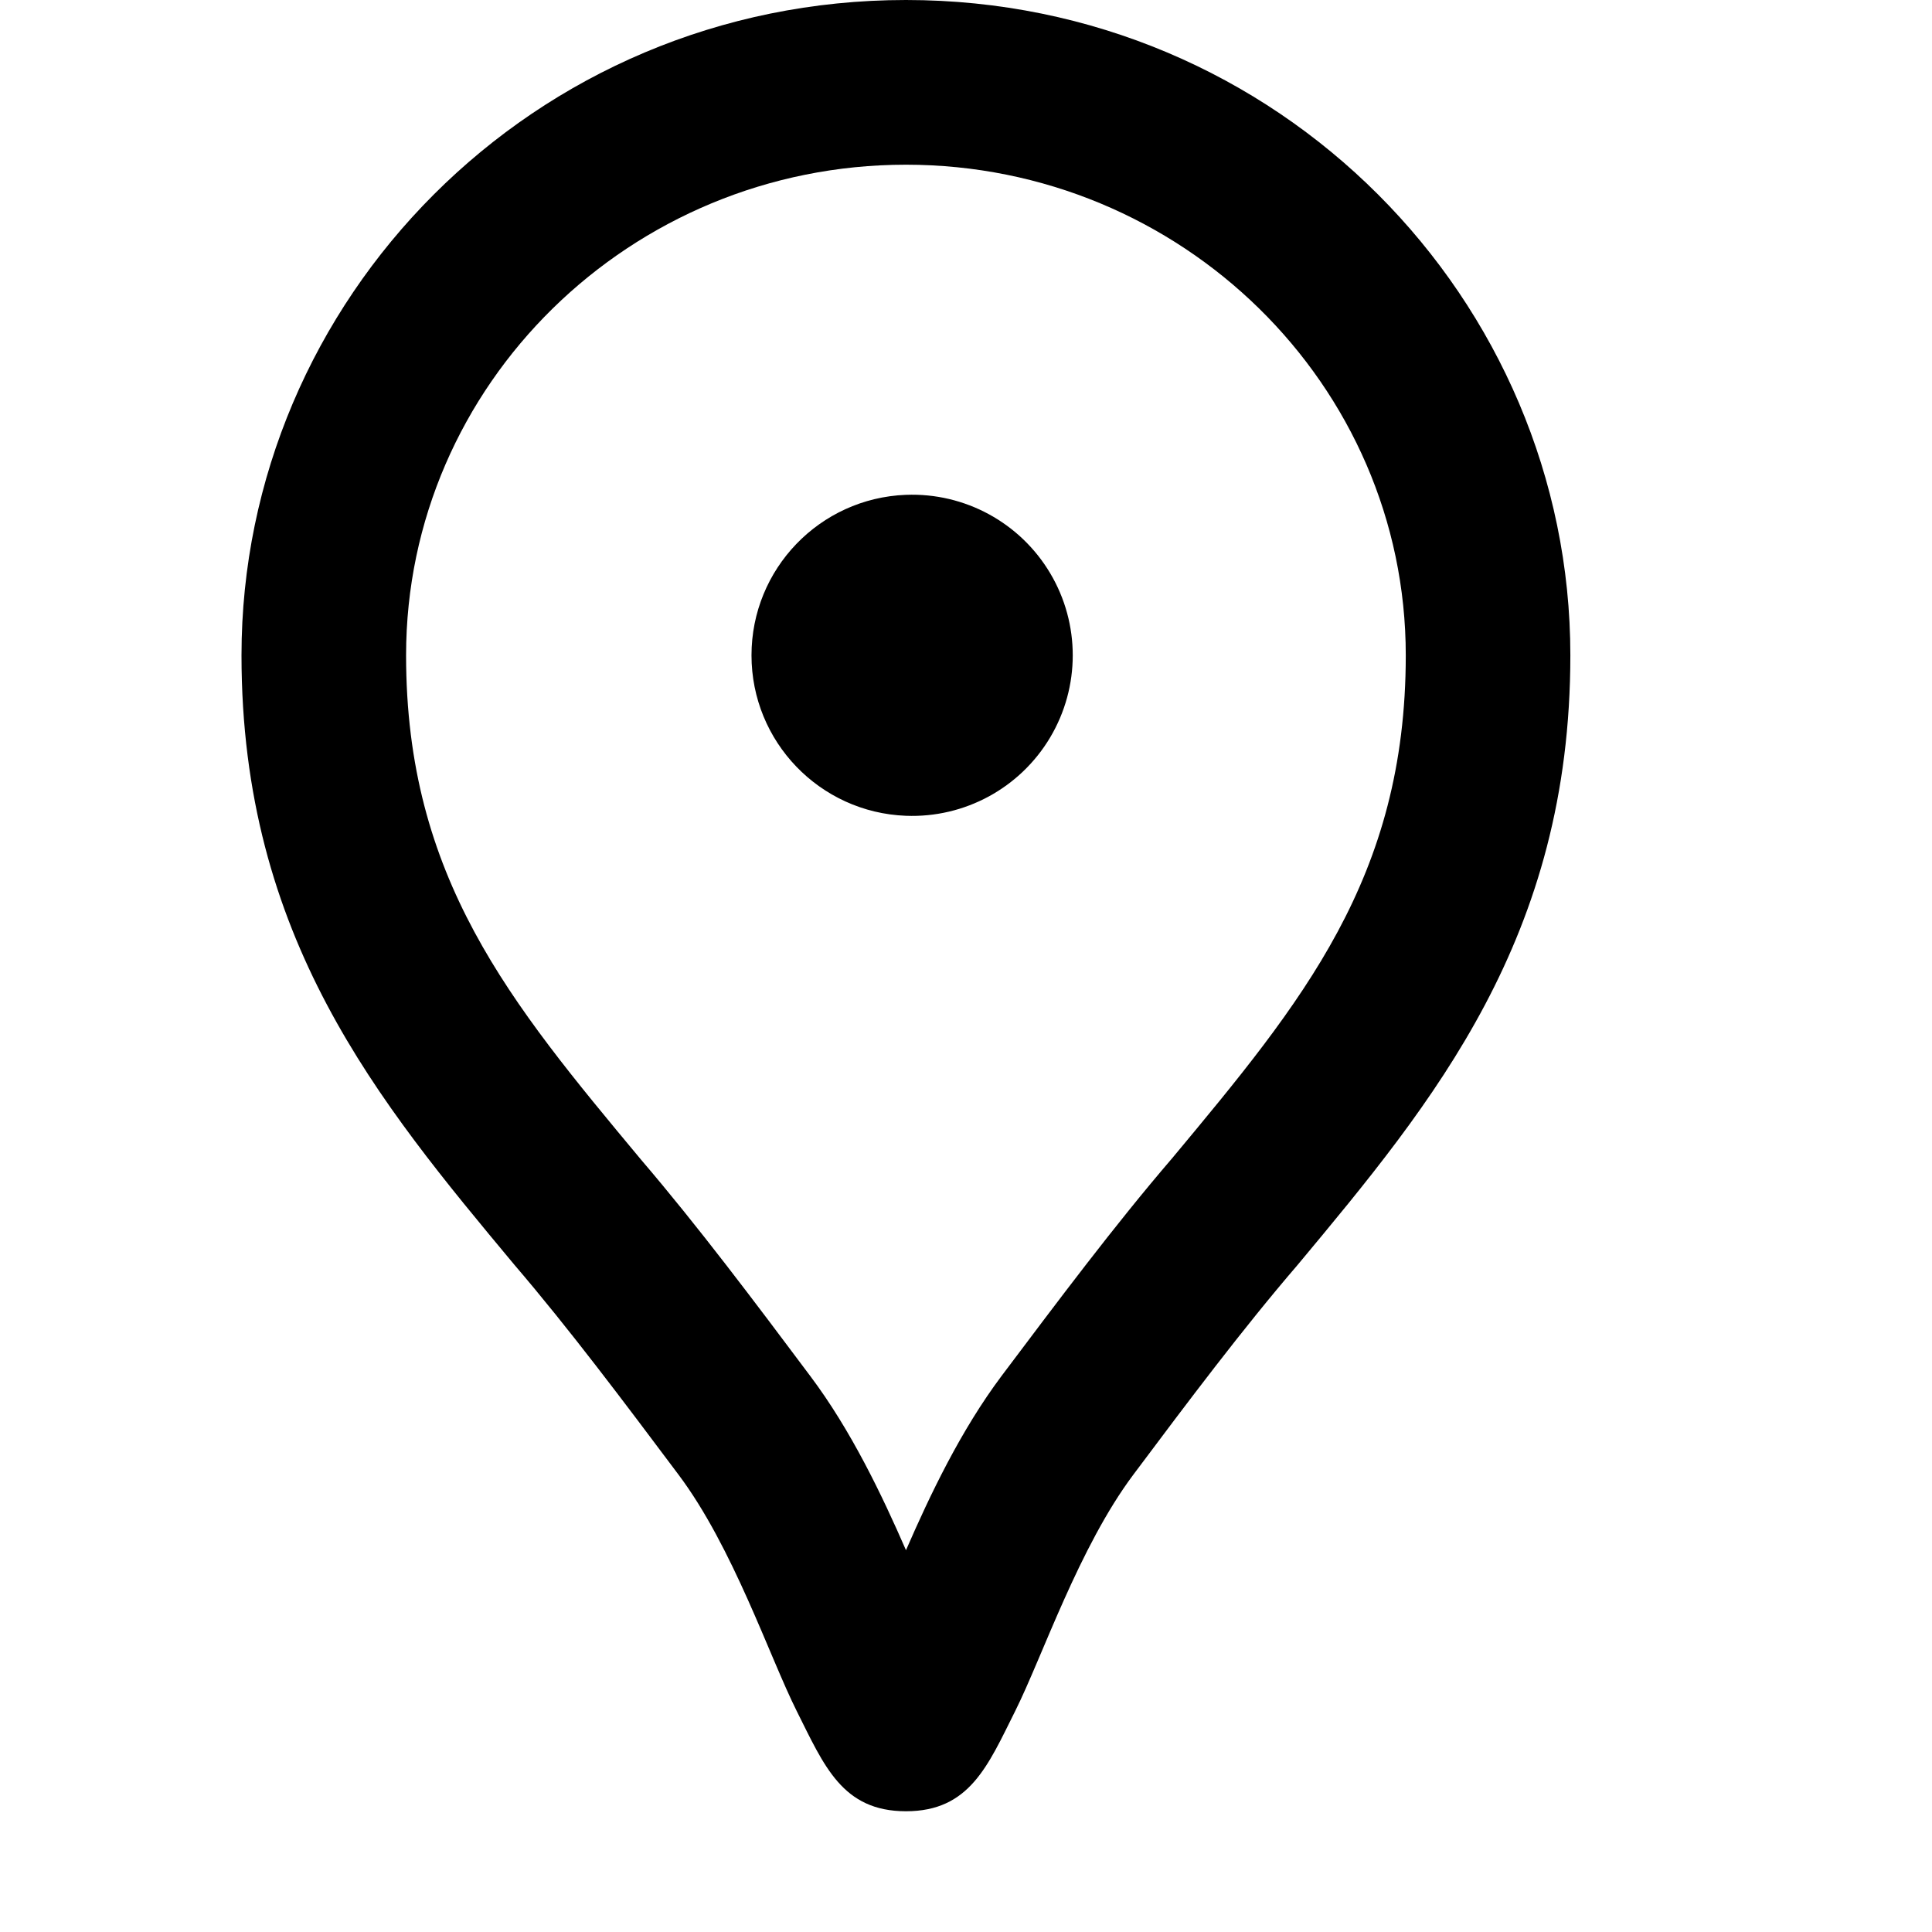
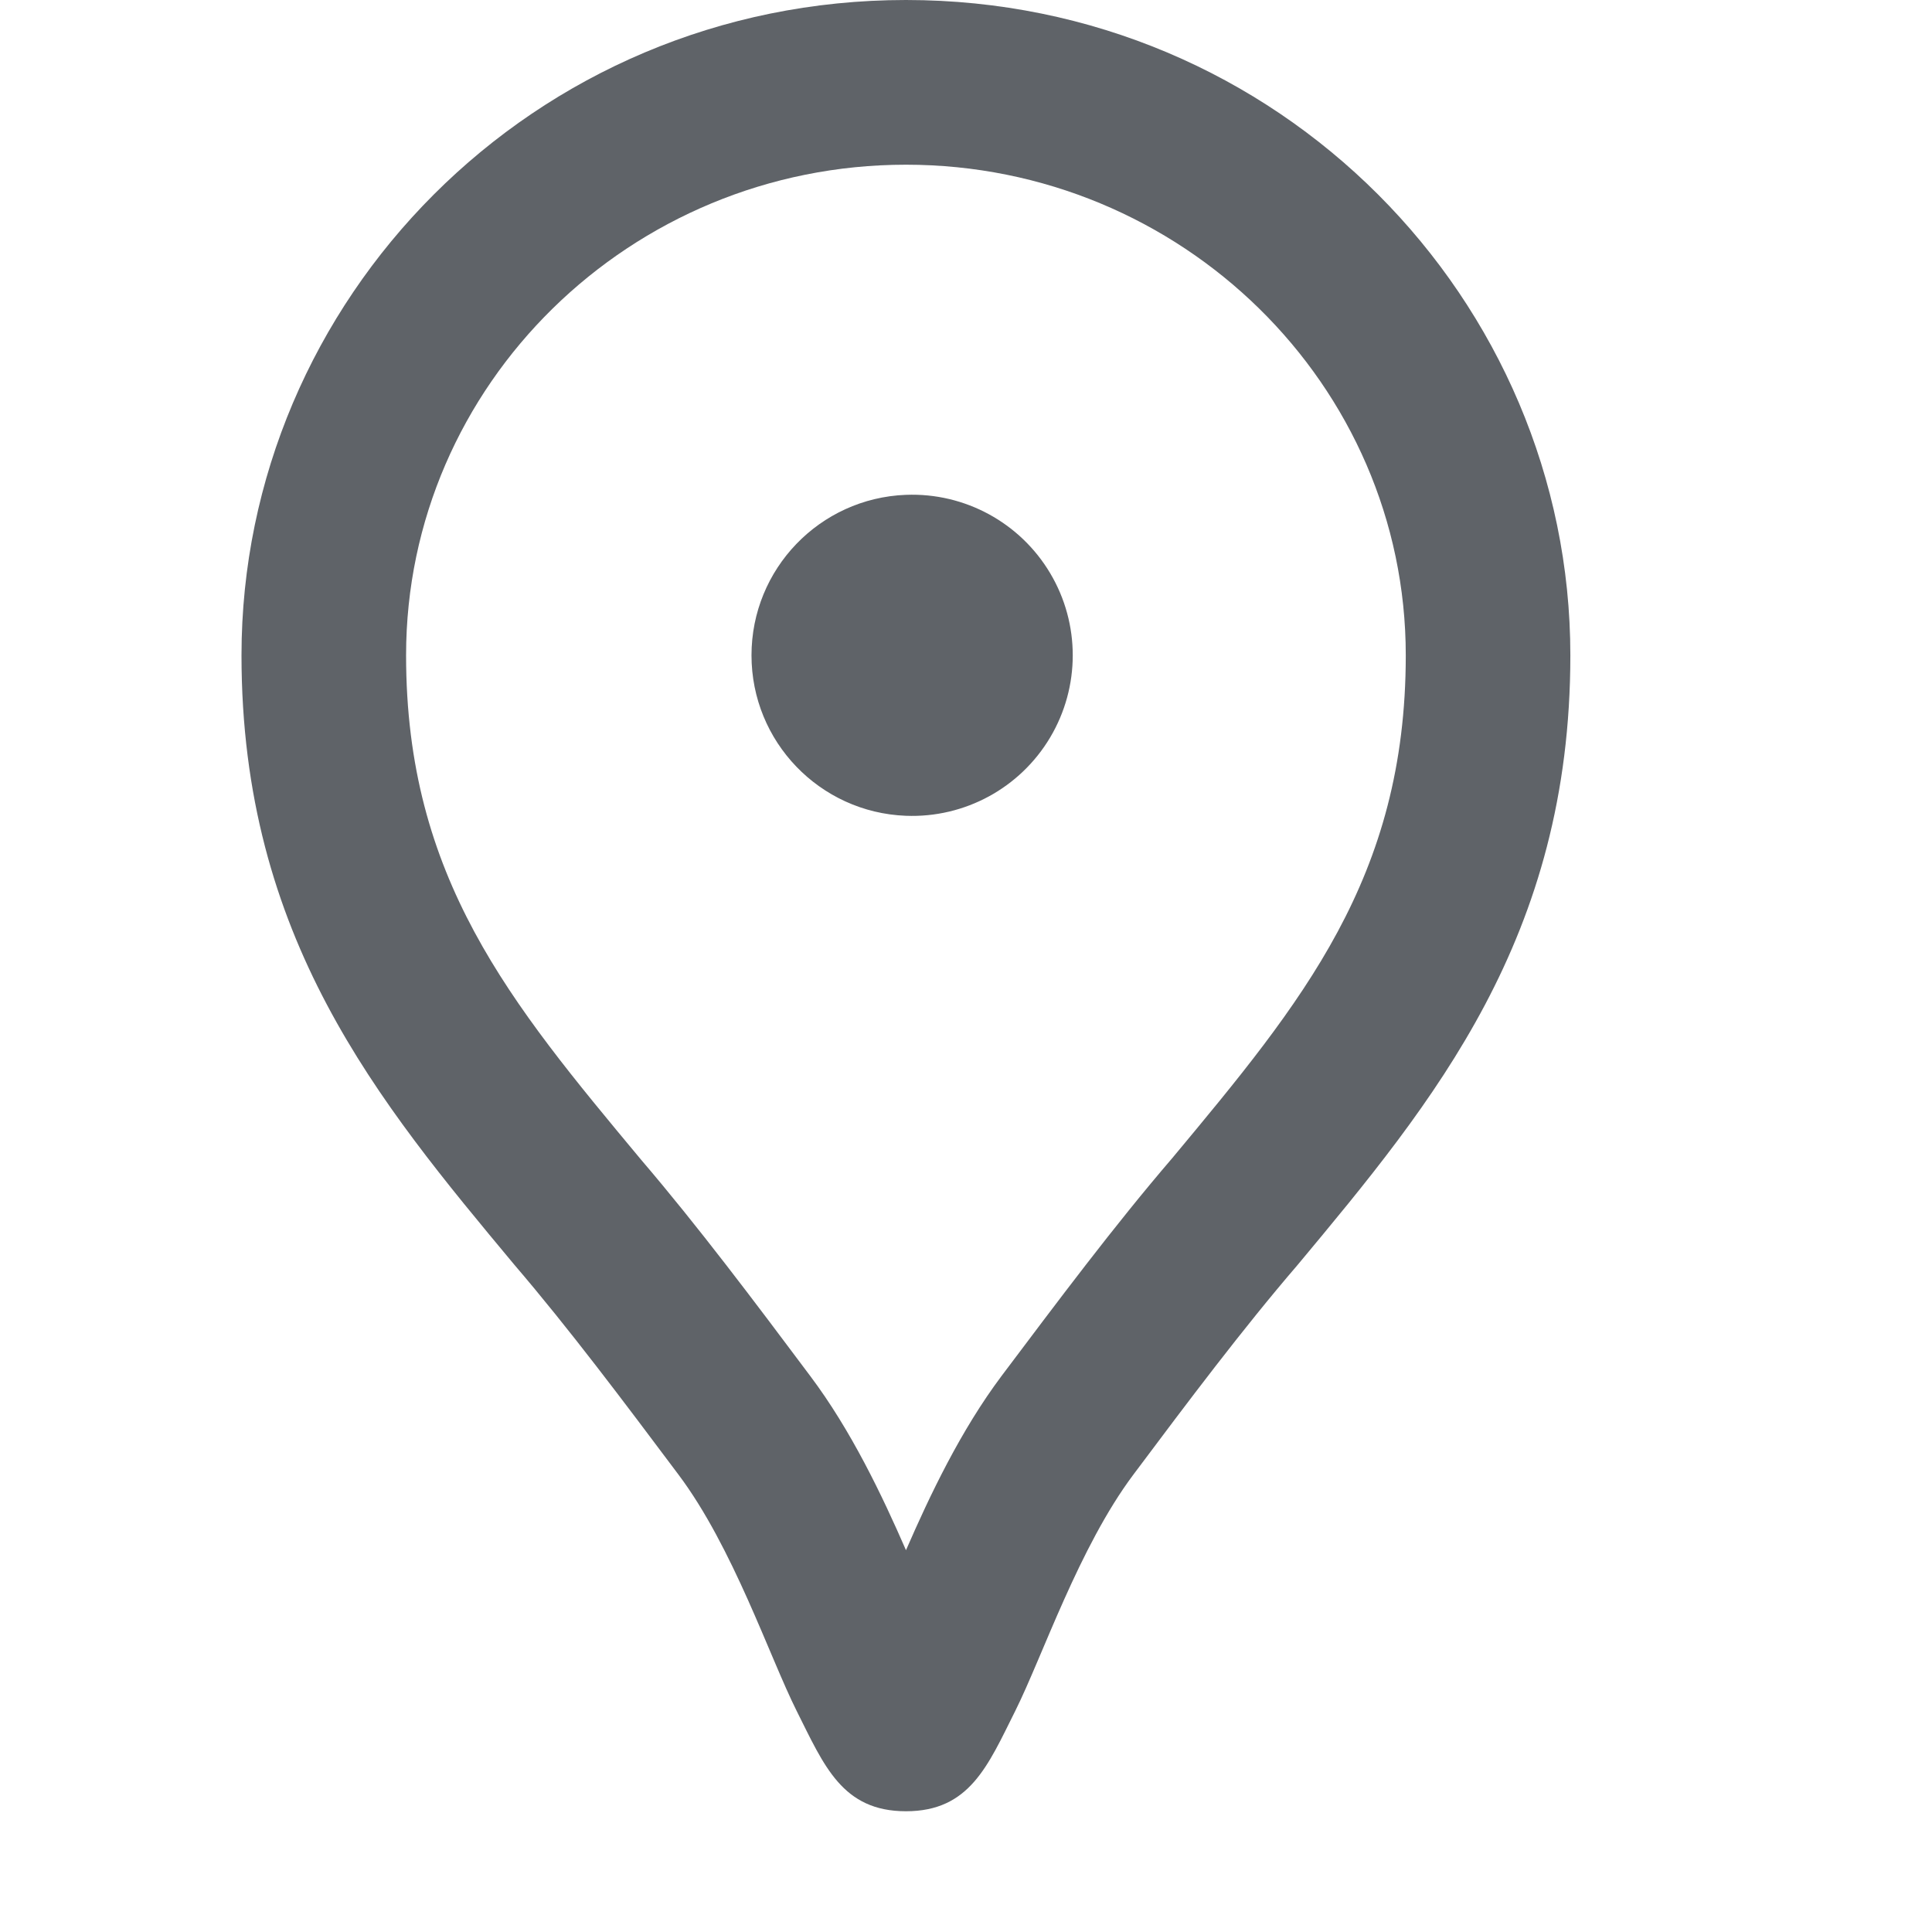
- <svg xmlns="http://www.w3.org/2000/svg" focusable="false" viewBox="0 0 16 16">
+ <svg xmlns="http://www.w3.org/2000/svg" fill=" #5f6368" focusable="false" viewBox="0 0 16 16">
  <path d="M7.503 0c3.09 0 5.502 2.487 5.502 5.427 0 2.337-1.13 3.694-2.26 5.05-.454.528-.906 1.13-1.358 1.734-.452.603-.754 1.508-.98 1.96-.226.452-.377.829-.904.829-.528 0-.678-.377-.905-.83-.226-.451-.527-1.356-.98-1.959-.452-.603-.904-1.206-1.356-1.734C3.132 9.121 2 7.764 2 5.427 2 2.487 4.412 0 7.503 0zm0 1.364c-2.283 0-4.14 1.822-4.14 4.063 0 1.843.86 2.873 1.946 4.177.468.547.942 1.178 1.4 1.79.34.452.596.99.794 1.444.198-.455.453-.992.793-1.445.459-.61.931-1.242 1.413-1.803 1.074-1.29 1.933-2.32 1.933-4.163 0-2.24-1.858-4.063-4.139-4.063zm0 2.734a1.33 1.33 0 11-.001 2.658 1.33 1.33 0 010-2.658" />
</svg>
